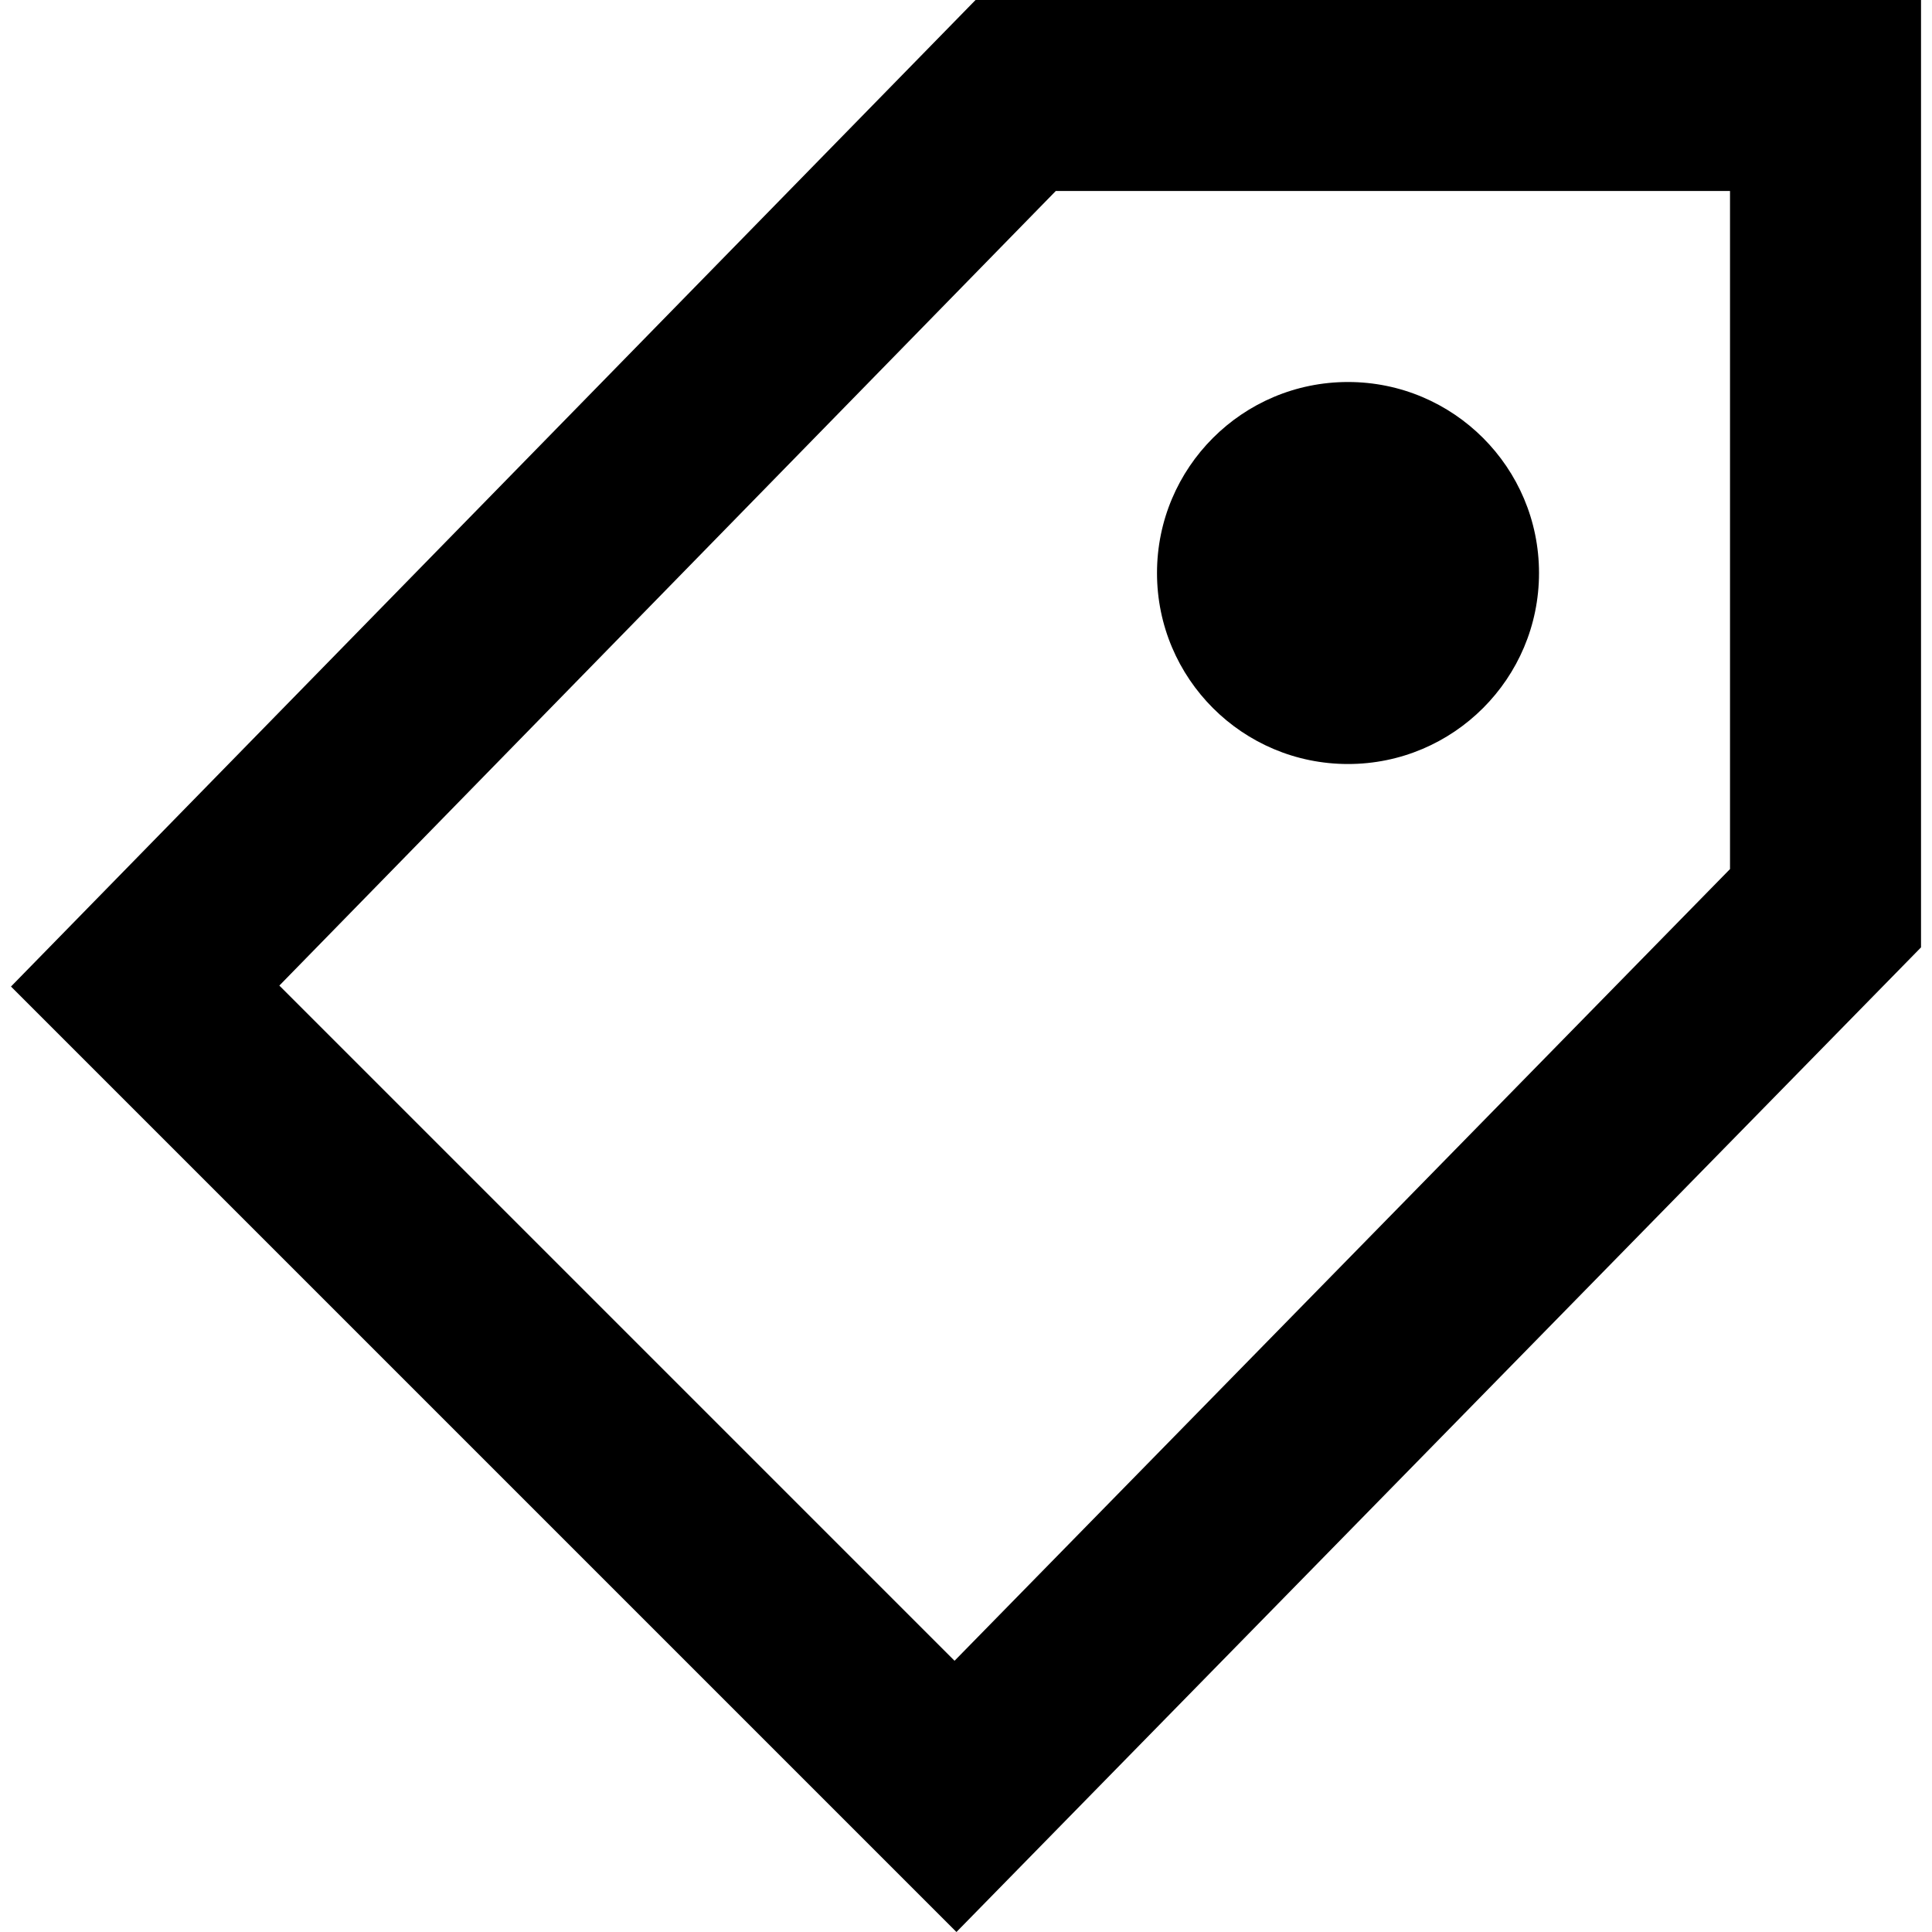
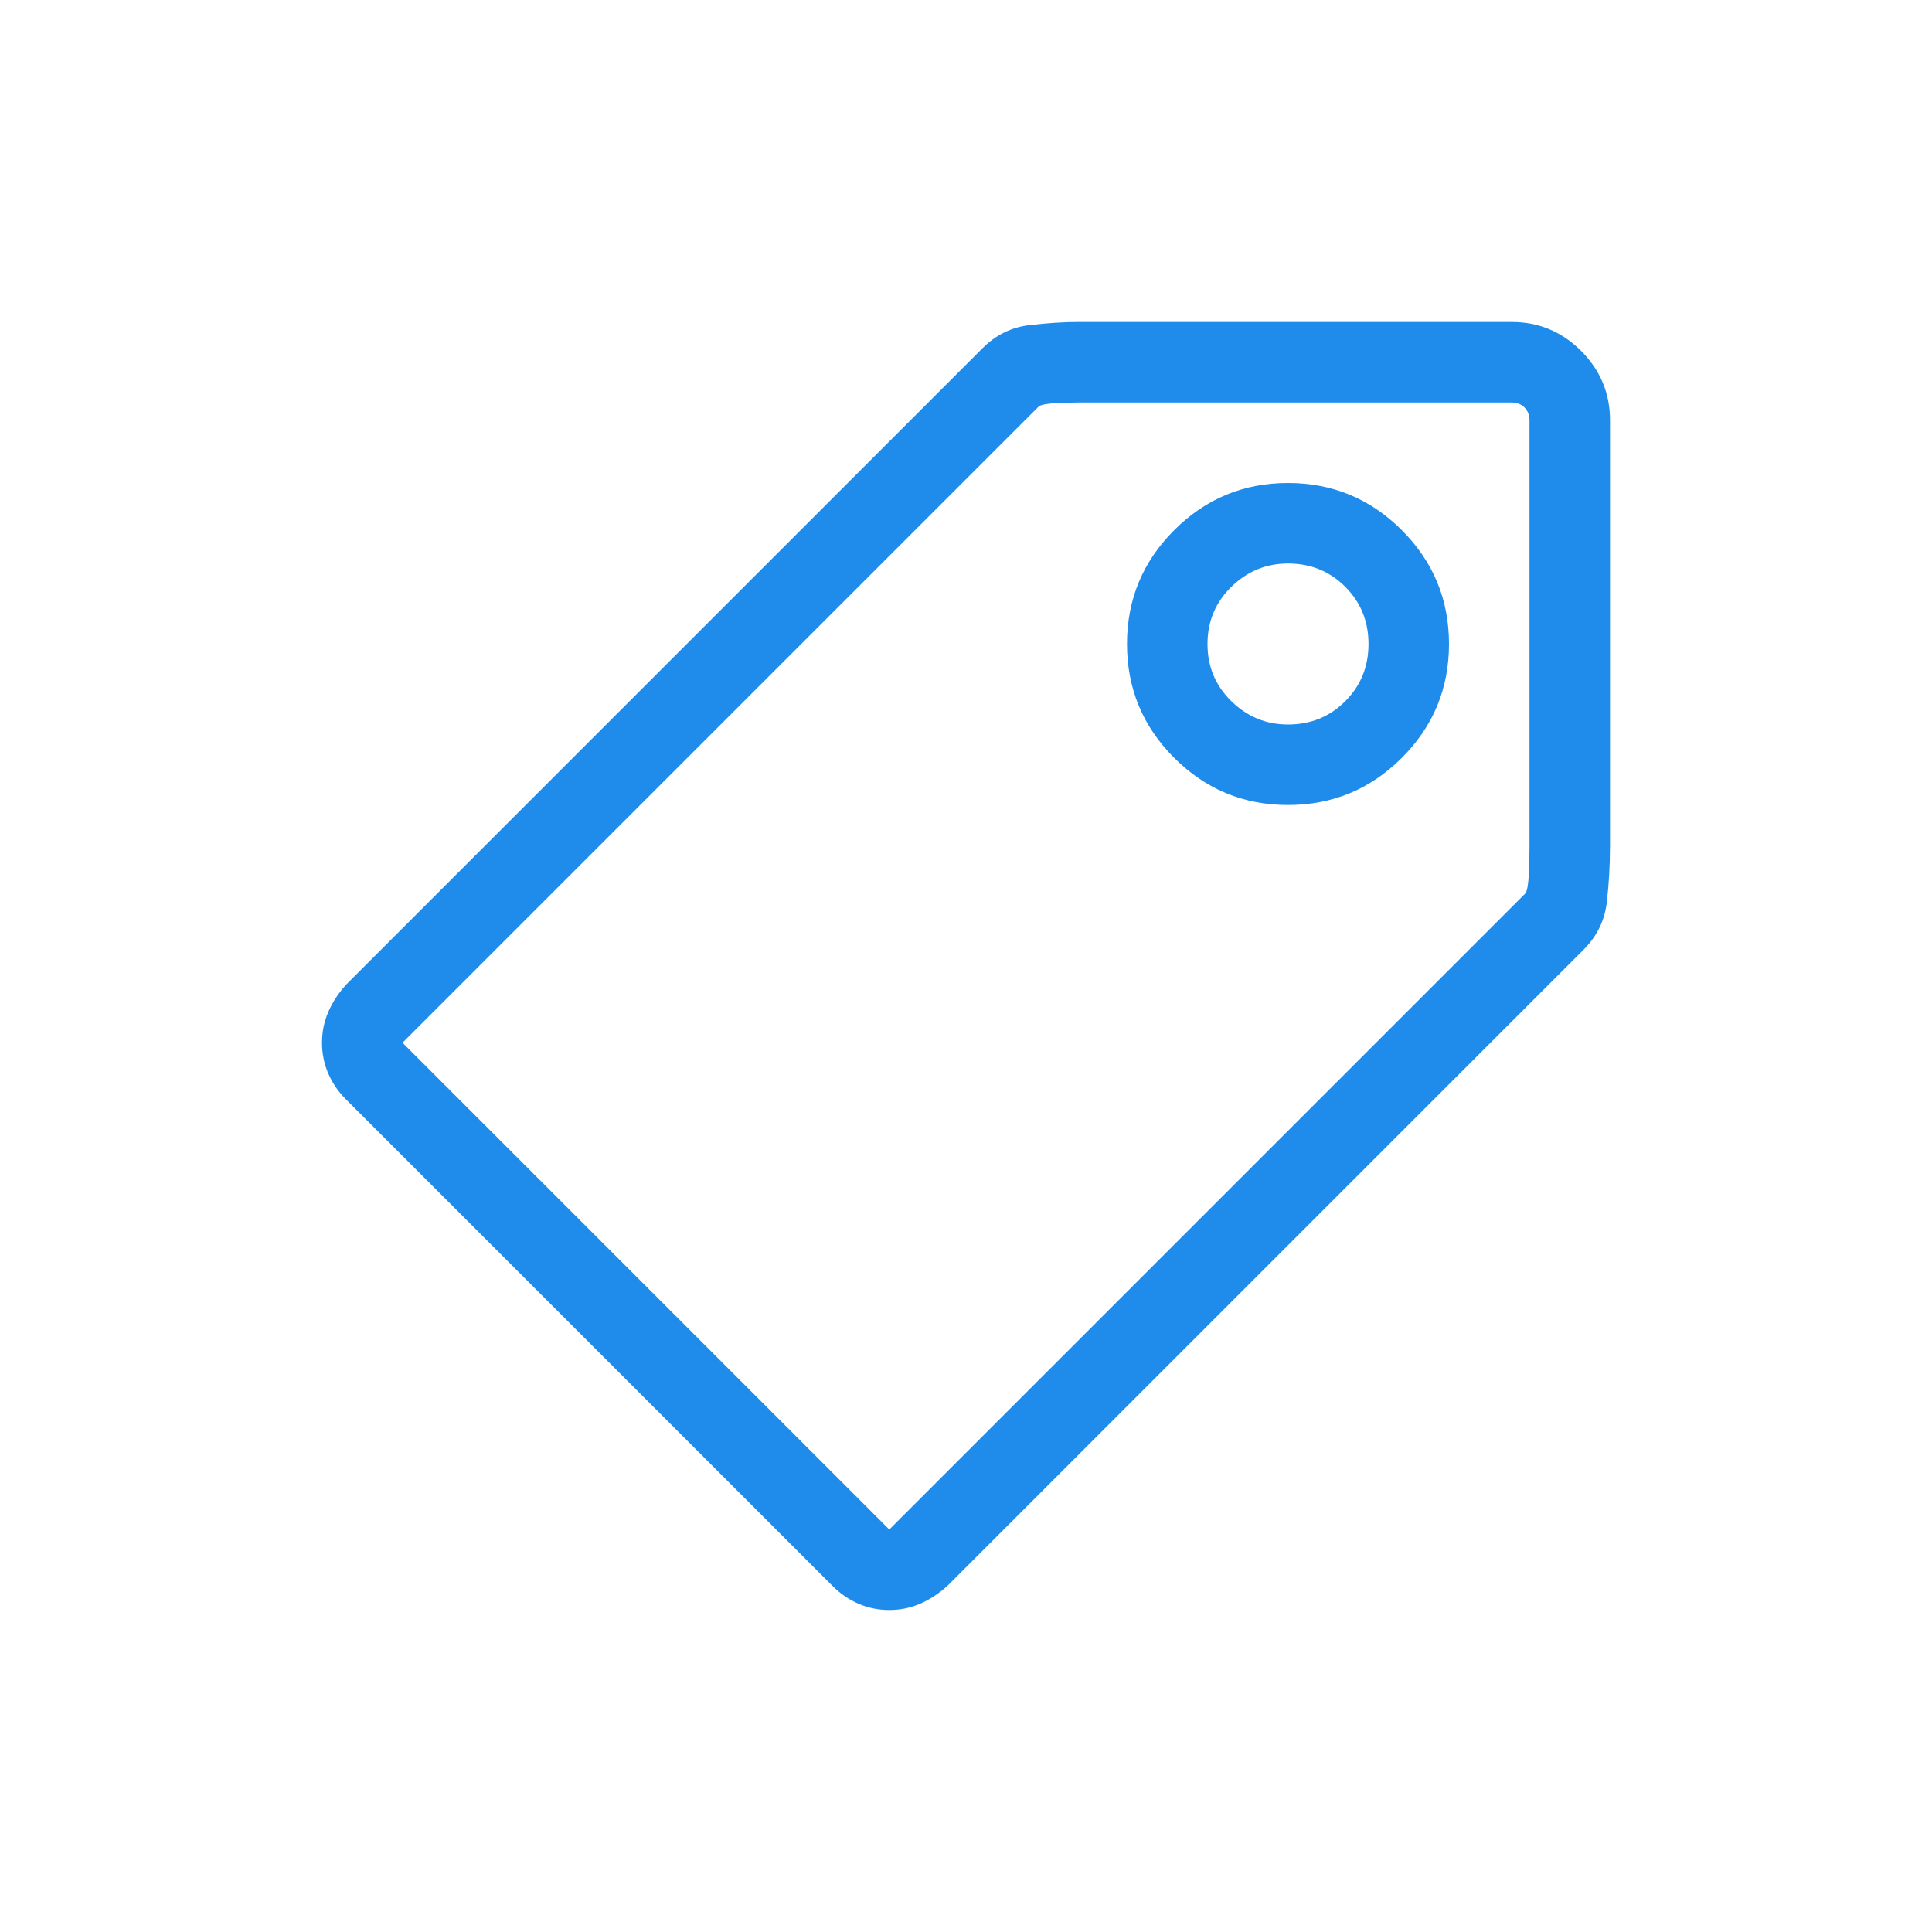
- <svg xmlns="http://www.w3.org/2000/svg" version="1.1" id="Layer_1" x="0px" y="0px" viewBox="0 0 431.573 431.573" style="enable-background:new 0 0 431.573 431.573;" xml:space="preserve">
-   <g>
-     <g>
-       <path d="M217.92,0L2.453,220.373l211.2,211.2L429.12,211.627V0H217.92z M386.453,194.133L213.227,370.987L62.4,220.16    L235.84,42.667h150.613V194.133z" />
-     </g>
-   </g>
-   <g>
-     <g>
-       <circle cx="301.12" cy="128" r="42.667" />
-     </g>
-   </g>
-   <g>
- </g>
-   <g>
- </g>
-   <g>
- </g>
-   <g>
- </g>
-   <g>
- </g>
-   <g>
- </g>
-   <g>
- </g>
-   <g>
- </g>
-   <g>
- </g>
-   <g>
- </g>
-   <g>
- </g>
-   <g>
- </g>
-   <g>
- </g>
-   <g>
- </g>
-   <g>
- </g>
+ <svg xmlns="http://www.w3.org/2000/svg" width="24" height="24" viewBox="0 0 24 24">
+   <path fill="#1F8CEB" fill-rule="evenodd" d="M20,10.5 C20,10.74 19.987,10.974 19.961,11.203 C19.935,11.432 19.839,11.63 19.672,11.797 L11.766,19.703 C11.661,19.797 11.549,19.87 11.43,19.922 C11.31,19.974 11.182,20 11.047,20 C10.911,20 10.784,19.974 10.664,19.922 C10.544,19.87 10.438,19.797 10.344,19.703 L4.297,13.656 C4.203,13.562 4.13,13.456 4.078,13.336 C4.026,13.216 4,13.089 4,12.953 C4,12.818 4.026,12.69 4.078,12.57 C4.13,12.451 4.203,12.339 4.297,12.234 L12.203,4.328 C12.37,4.161 12.565,4.065 12.789,4.039 C13.013,4.013 13.214,4 13.391,4 L18.781,4 C19.115,4 19.401,4.12 19.641,4.359 C19.88,4.599 20,4.885 20,5.219 L20,10.5 Z M18.953,11.094 C18.974,11.052 18.987,10.969 18.992,10.844 C18.997,10.719 19,10.609 19,10.516 L19,5.219 C19,5.156 18.979,5.104 18.938,5.062 C18.896,5.021 18.844,5 18.781,5 L13.391,5 C13.328,5 13.24,5.003 13.125,5.008 C13.01,5.013 12.938,5.026 12.906,5.047 L5,12.953 L11.047,19 L18.953,11.094 Z M16,6 C16.552,6 17.023,6.195 17.414,6.586 C17.805,6.977 18,7.448 18,8 C18,8.552 17.805,9.023 17.414,9.414 C17.023,9.805 16.552,10 16,10 C15.448,10 14.977,9.805 14.586,9.414 C14.195,9.023 14,8.552 14,8 C14,7.448 14.195,6.977 14.586,6.586 C14.977,6.195 15.448,6 16,6 Z M16,9 C16.281,9 16.518,8.904 16.711,8.711 C16.904,8.518 17,8.281 17,8 C17,7.719 16.904,7.482 16.711,7.289 C16.518,7.096 16.281,7 16,7 C15.729,7 15.495,7.096 15.297,7.289 C15.099,7.482 15,7.719 15,8 C15,8.281 15.099,8.518 15.297,8.711 C15.495,8.904 15.729,9 16,9 Z" />
</svg>
